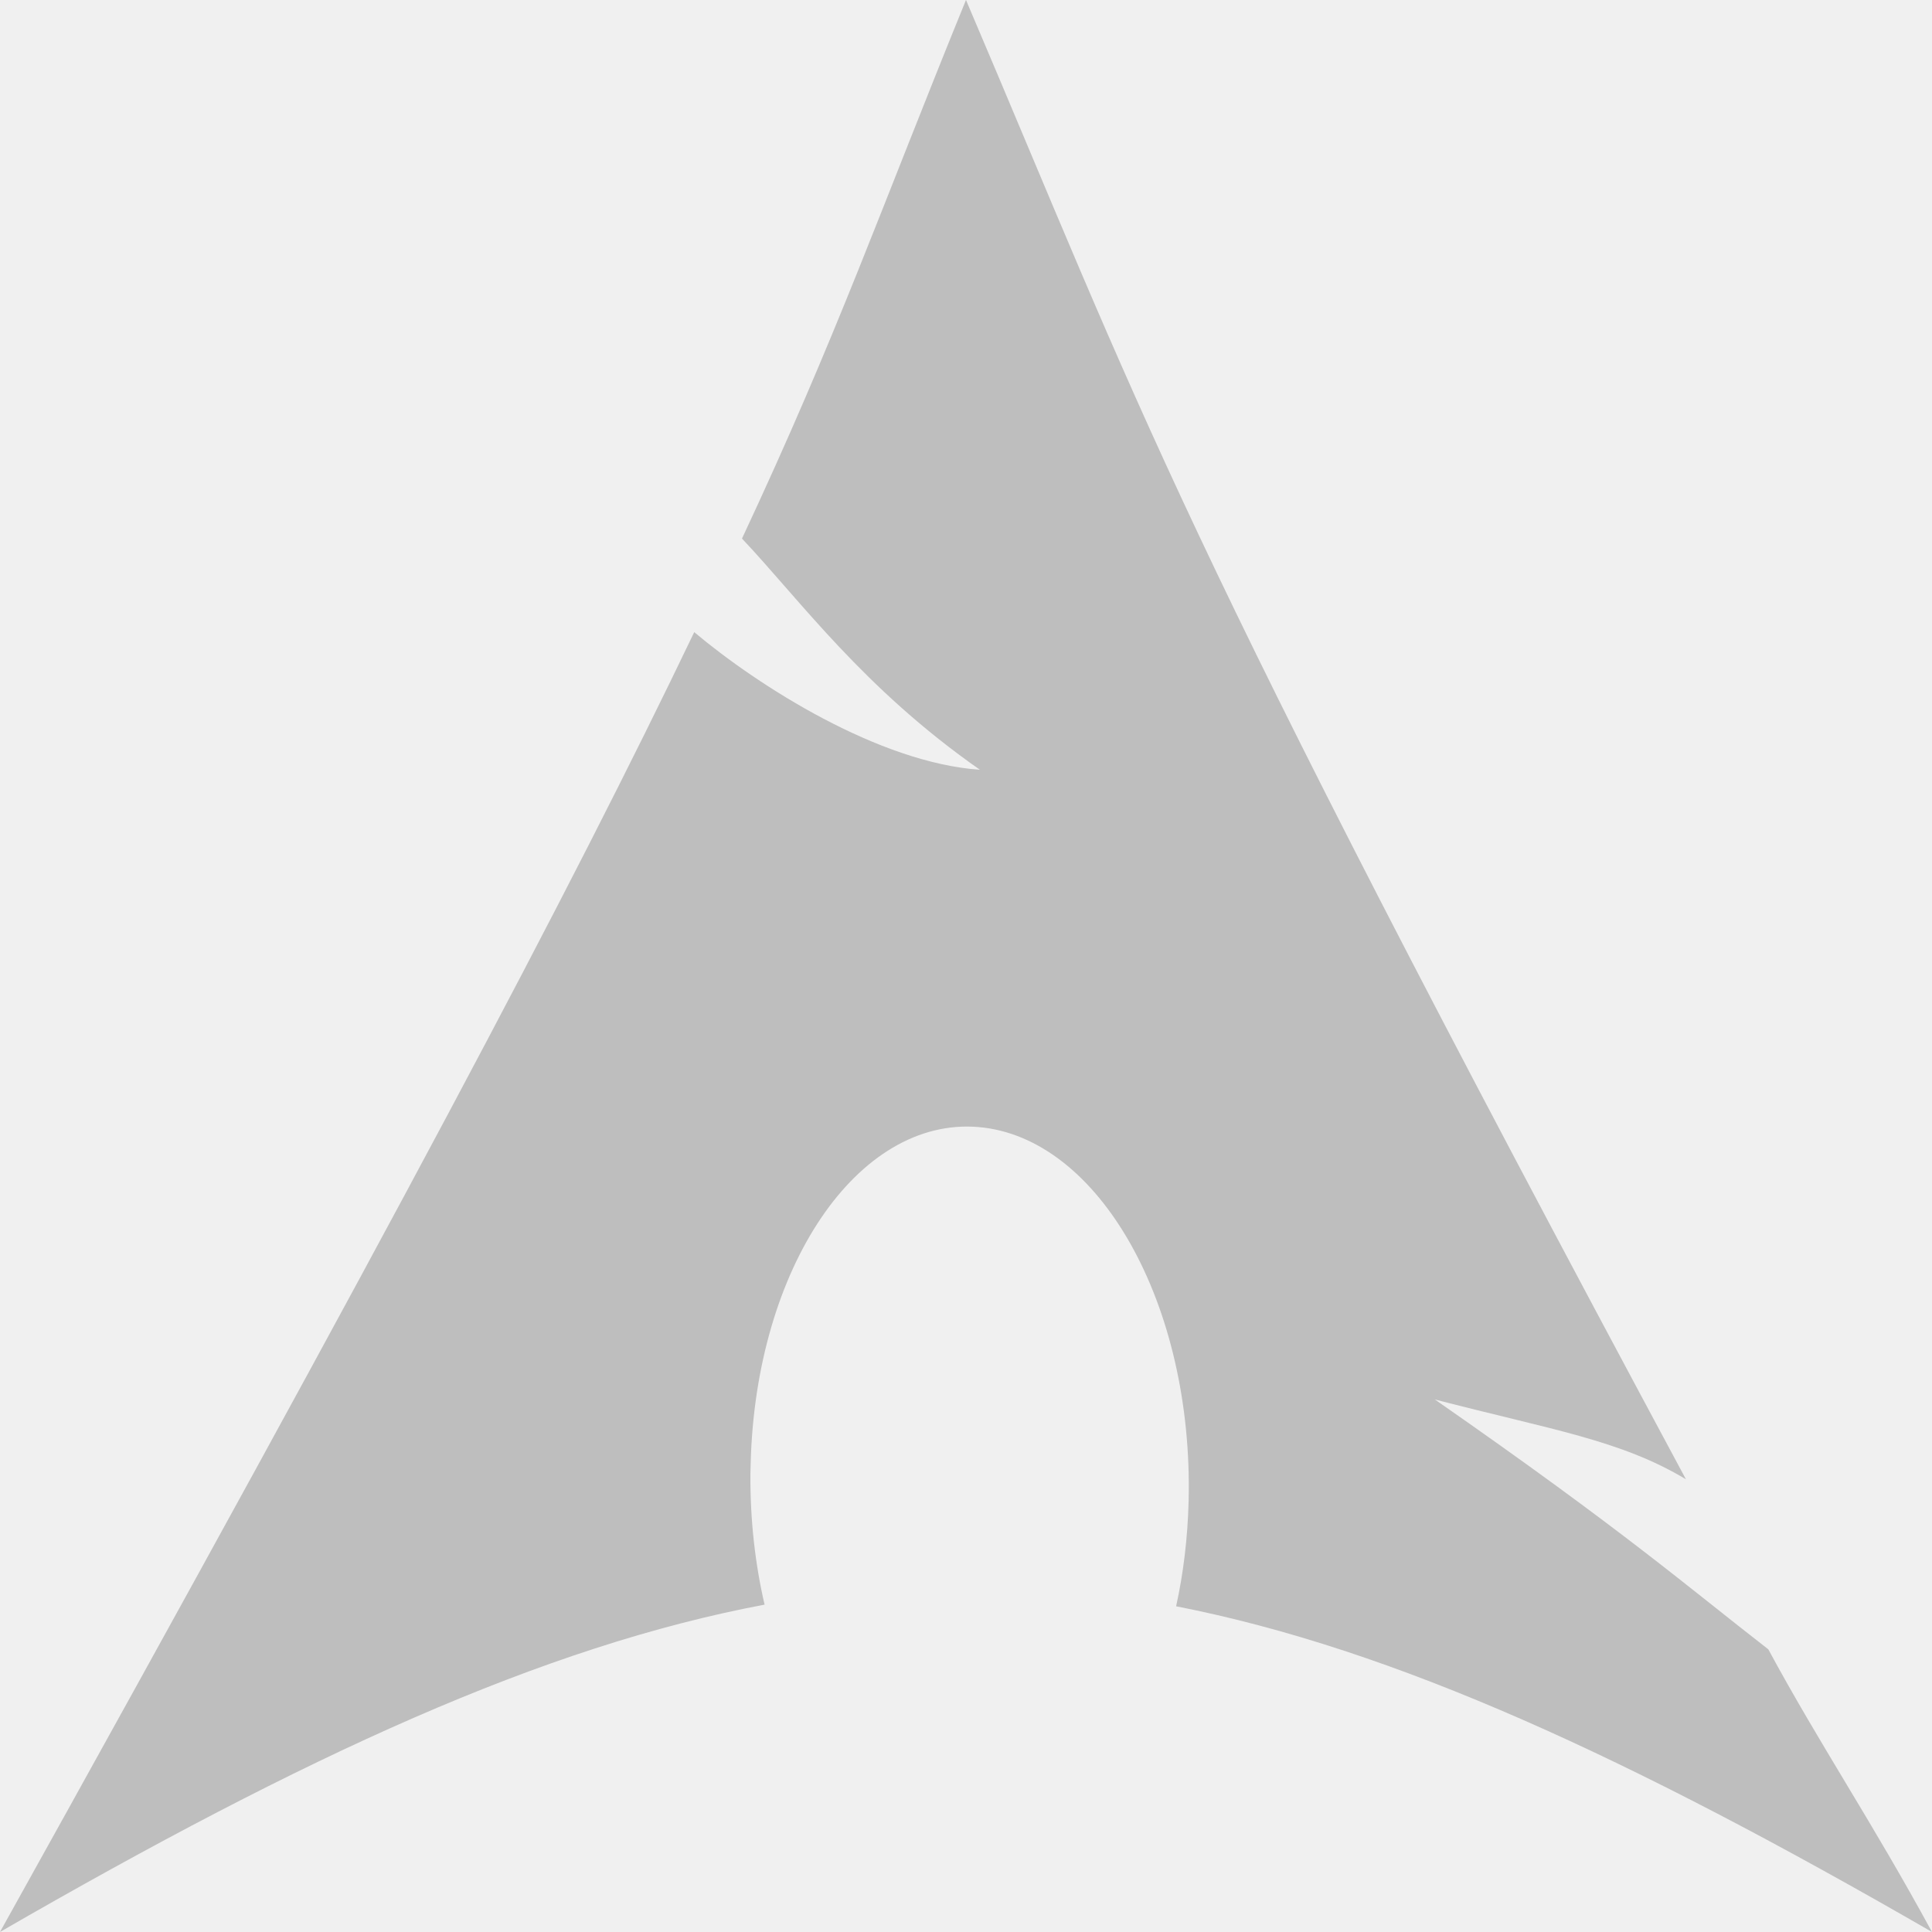
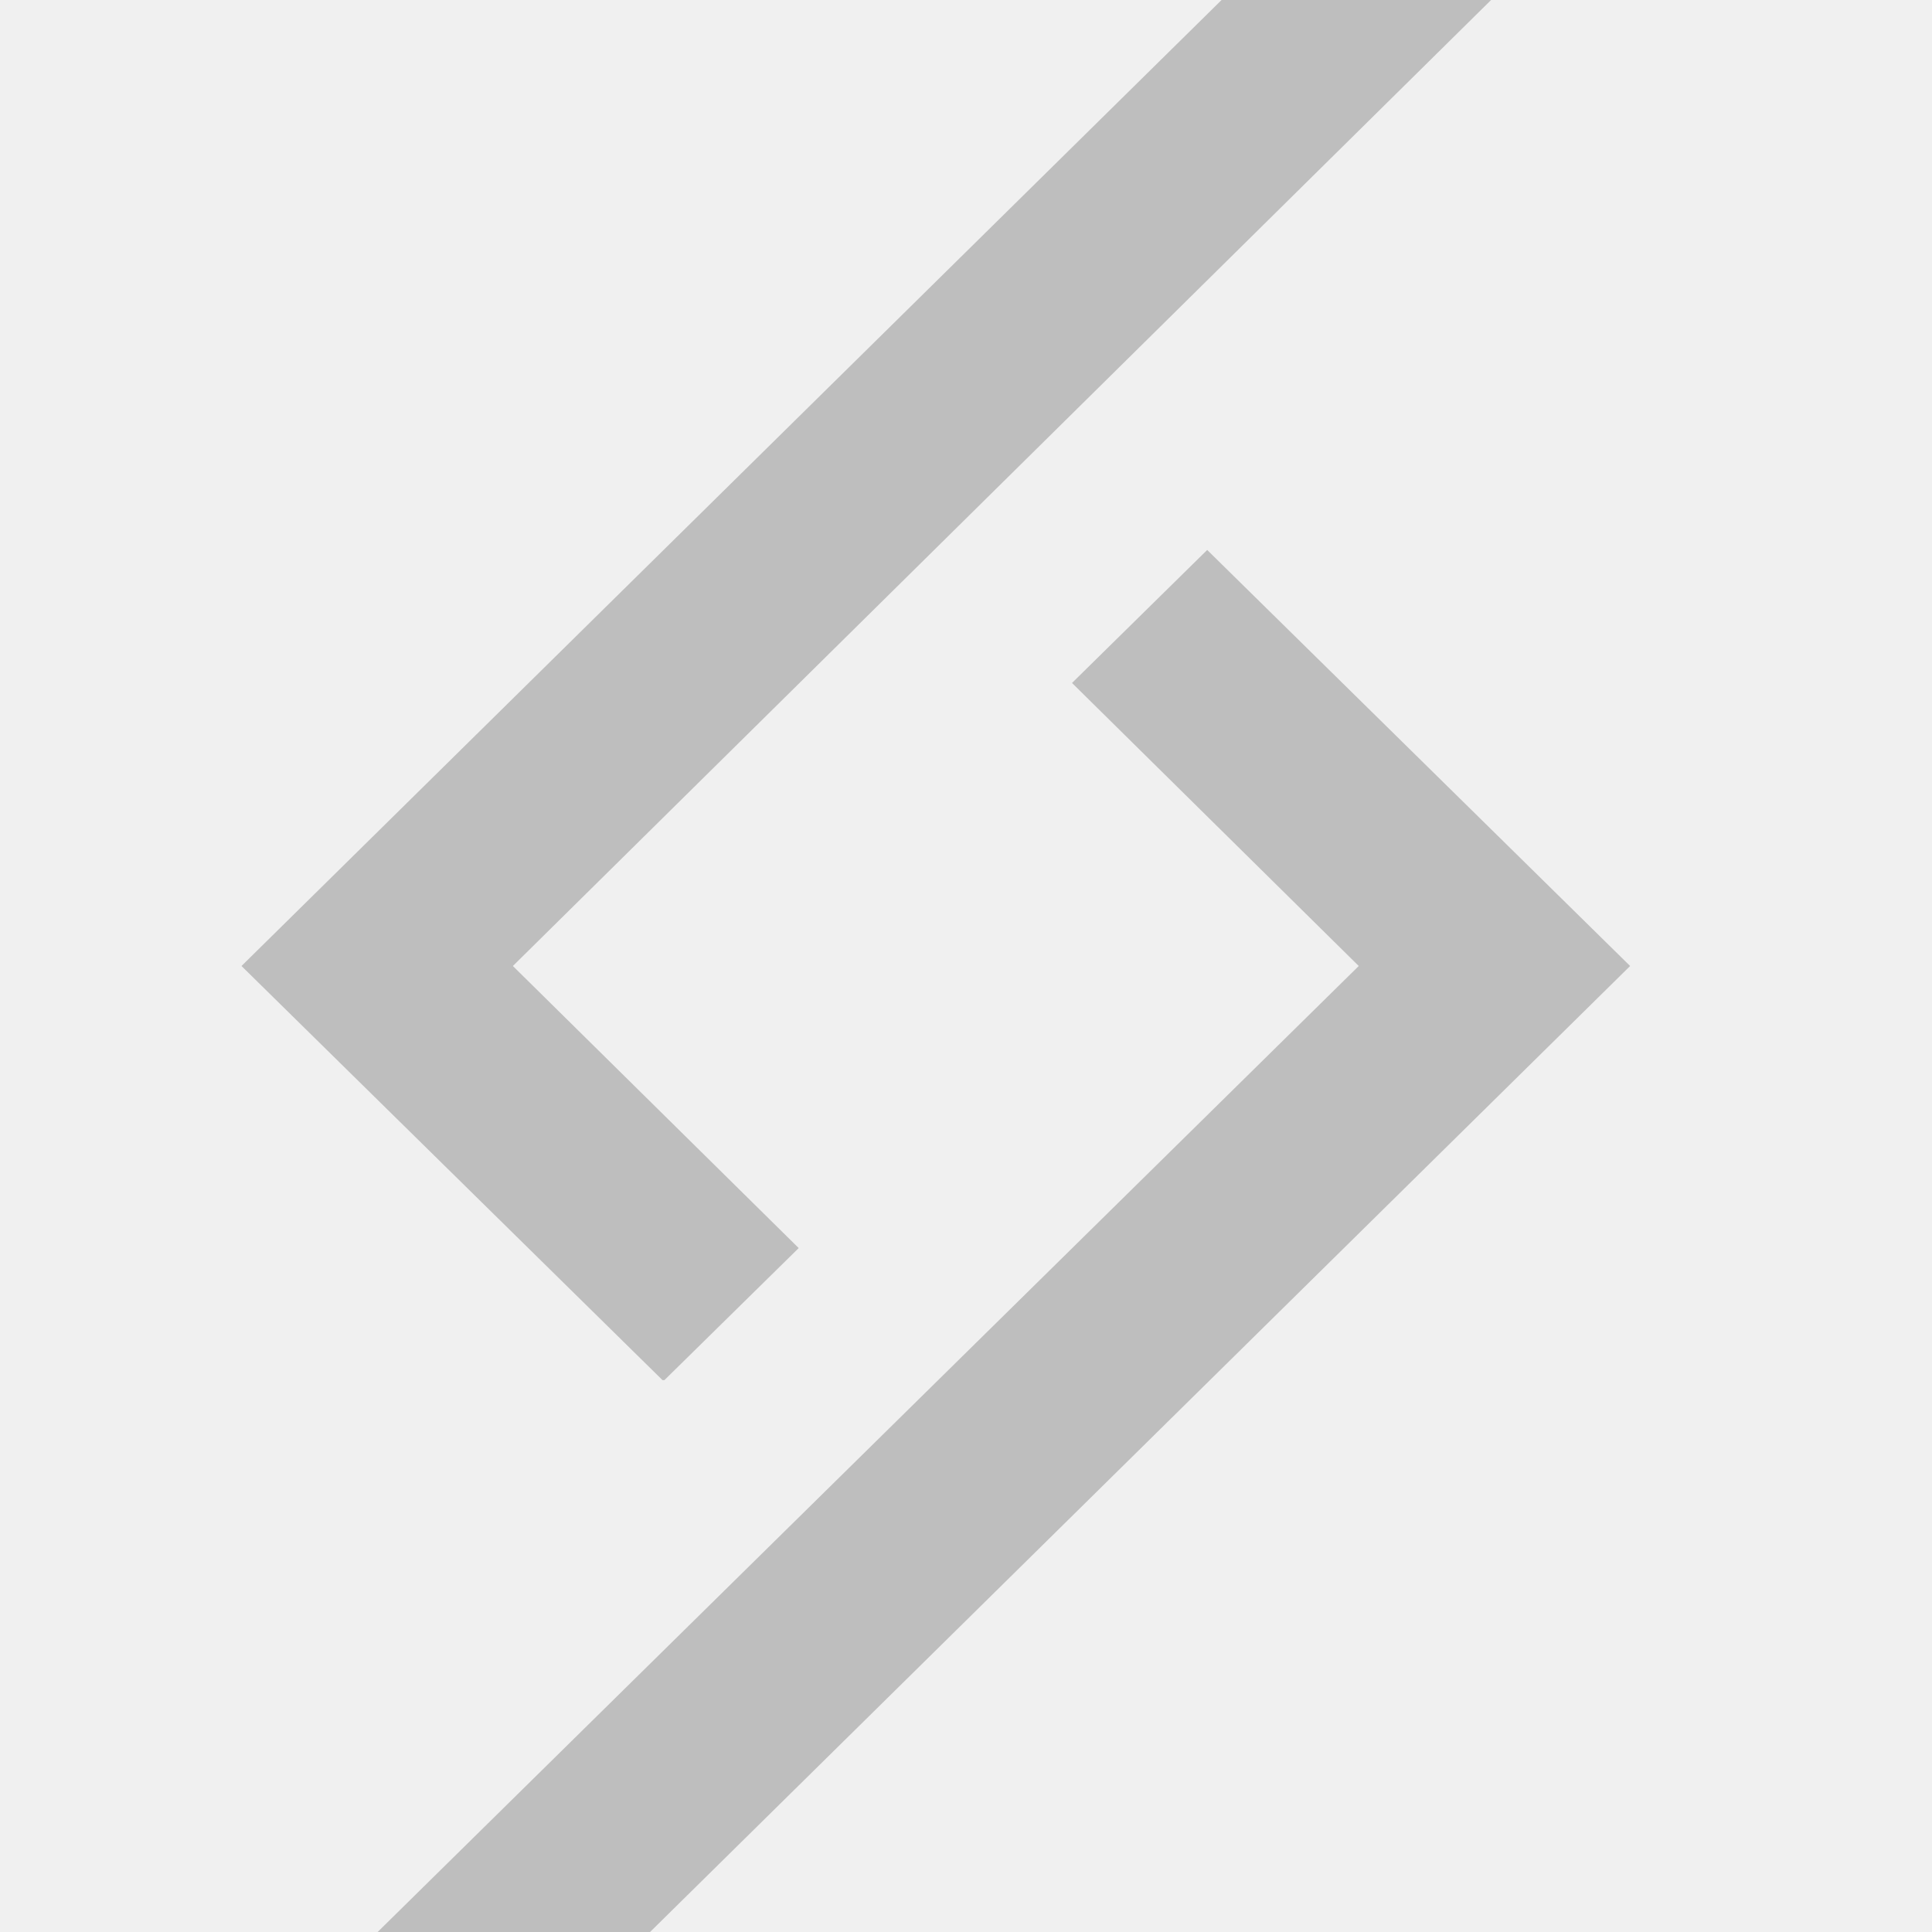
- <svg xmlns="http://www.w3.org/2000/svg" xmlns:xlink="http://www.w3.org/1999/xlink" width="32" height="32" id="svg2424" version="1.0">
-   <defs id="defs2426">
-     <linearGradient gradientUnits="userSpaceOnUse" id="path1082_2_" y2="129.347" x2="112.499" y1="6.137" x1="112.499" gradientTransform="translate(287,-83)">
-       <stop id="stop193" offset="0" style="stop-color:#ffffff;stop-opacity:0" />
-       <stop id="stop195" offset="1" style="stop-color:#ffffff;stop-opacity:0.275;" />
-       <midPointStop id="midPointStop197" style="stop-color:#FFFFFF" offset="0" />
-       <midPointStop id="midPointStop199" style="stop-color:#FFFFFF" offset="0.5" />
-       <midPointStop id="midPointStop201" style="stop-color:#000000" offset="1" />
-     </linearGradient>
-     <linearGradient id="linearGradient3388">
-       <stop style="stop-color:#000000;stop-opacity:0;" offset="0" id="stop3390" />
-       <stop style="stop-color:#000000;stop-opacity:0.371;" offset="1" id="stop3392" />
-     </linearGradient>
-     <linearGradient id="linearGradient4346">
-       <stop style="stop-color:#00bdec;stop-opacity:1" offset="0" id="stop4348" />
-       <stop style="stop-color:#40bfde;stop-opacity:1" offset="1" id="stop4350" />
-     </linearGradient>
-     <linearGradient xlink:href="#linearGradient4346" id="linearGradient4352" x1="400.614" y1="634.151" x2="616.486" y2="666.978" gradientUnits="userSpaceOnUse" />
-     <linearGradient id="linearGradient5323">
-       <stop style="stop-color:#6e6e6e;stop-opacity:1" offset="0" id="stop5325" />
-       <stop style="stop-color:#4d4d4d;stop-opacity:1" offset="1" id="stop5327" />
-     </linearGradient>
-     <linearGradient xlink:href="#linearGradient5323" id="linearGradient5329" x1="291.836" y1="238.082" x2="650.814" y2="348.969" gradientUnits="userSpaceOnUse" />
-     <linearGradient xlink:href="#path1082_2_" id="linearGradient2216" gradientUnits="userSpaceOnUse" gradientTransform="matrix(-0.3937741,0,0,0.393752,978.3497,416.9815)" x1="541.335" y1="104.507" x2="606.912" y2="303.14" />
+ <svg xmlns="http://www.w3.org/2000/svg" width="32" height="32" viewBox="0 0 32 32" fill="none">
+   <g clip-path="url(#clip0_112_29)">
+     <path d="M10.767 32L27 16L19.995 9.109L17.756 11.312L22.505 16L6.255 32H10.767Z" fill="#BEBEBE" />
+     <path d="M20.233 0L4 16L10.973 22.859H11.005L13.229 20.672L8.495 16L24.697 0H20.233Z" fill="#BEBEBE" />
+   </g>
+   <defs>
+     <clipPath id="clip0_112_29">
+       <rect width="23" height="32" fill="white" transform="translate(4)" />
+     </clipPath>
  </defs>
-   <g id="layer1" transform="translate(-309.5178,-259.6012)">
-     <g id="g2424" transform="matrix(1.347368,0,0,1.347368,-632.8824,-513.3437)">
-       <g id="g2210" transform="matrix(0.125,0,0,0.125,615.7189,519.2171)">
-         <path style="fill:#bebebe;fill-opacity:1;fill-rule:evenodd;stroke:none;stroke-width:1;stroke-linecap:round;stroke-linejoin:round;stroke-miterlimit:10;stroke-dasharray:none;stroke-opacity:1;opacity:1" d="M 764.75,435.623 C 756.293,456.358 752.138,468.471 742.722,488.589 C 748.495,494.709 754.611,503.278 766.119,511.326 C 756.195,510.642 744.333,503.096 738.026,497.792 C 725.976,522.937 708.063,556.783 669.75,625.623 C 699.855,608.243 723.193,597.523 744.943,593.431 C 744.013,589.42 743.515,585.061 743.551,580.535 L 743.575,579.584 C 744.052,560.292 754.091,545.457 765.979,546.464 C 777.868,547.472 787.122,563.933 786.645,583.226 C 786.555,586.86 786.132,590.351 785.415,593.593 C 806.931,597.804 830.049,608.476 859.75,625.623 C 853.893,614.839 848.647,607.083 843.654,597.825 C 835.79,591.729 829.549,586.248 810.859,573.253 C 822.359,576.241 829.133,577.248 835.552,581.102 C 784.79,486.592 782.158,476.473 764.75,435.623 z " id="path2518" />
-       </g>
-     </g>
-   </g>
</svg>
